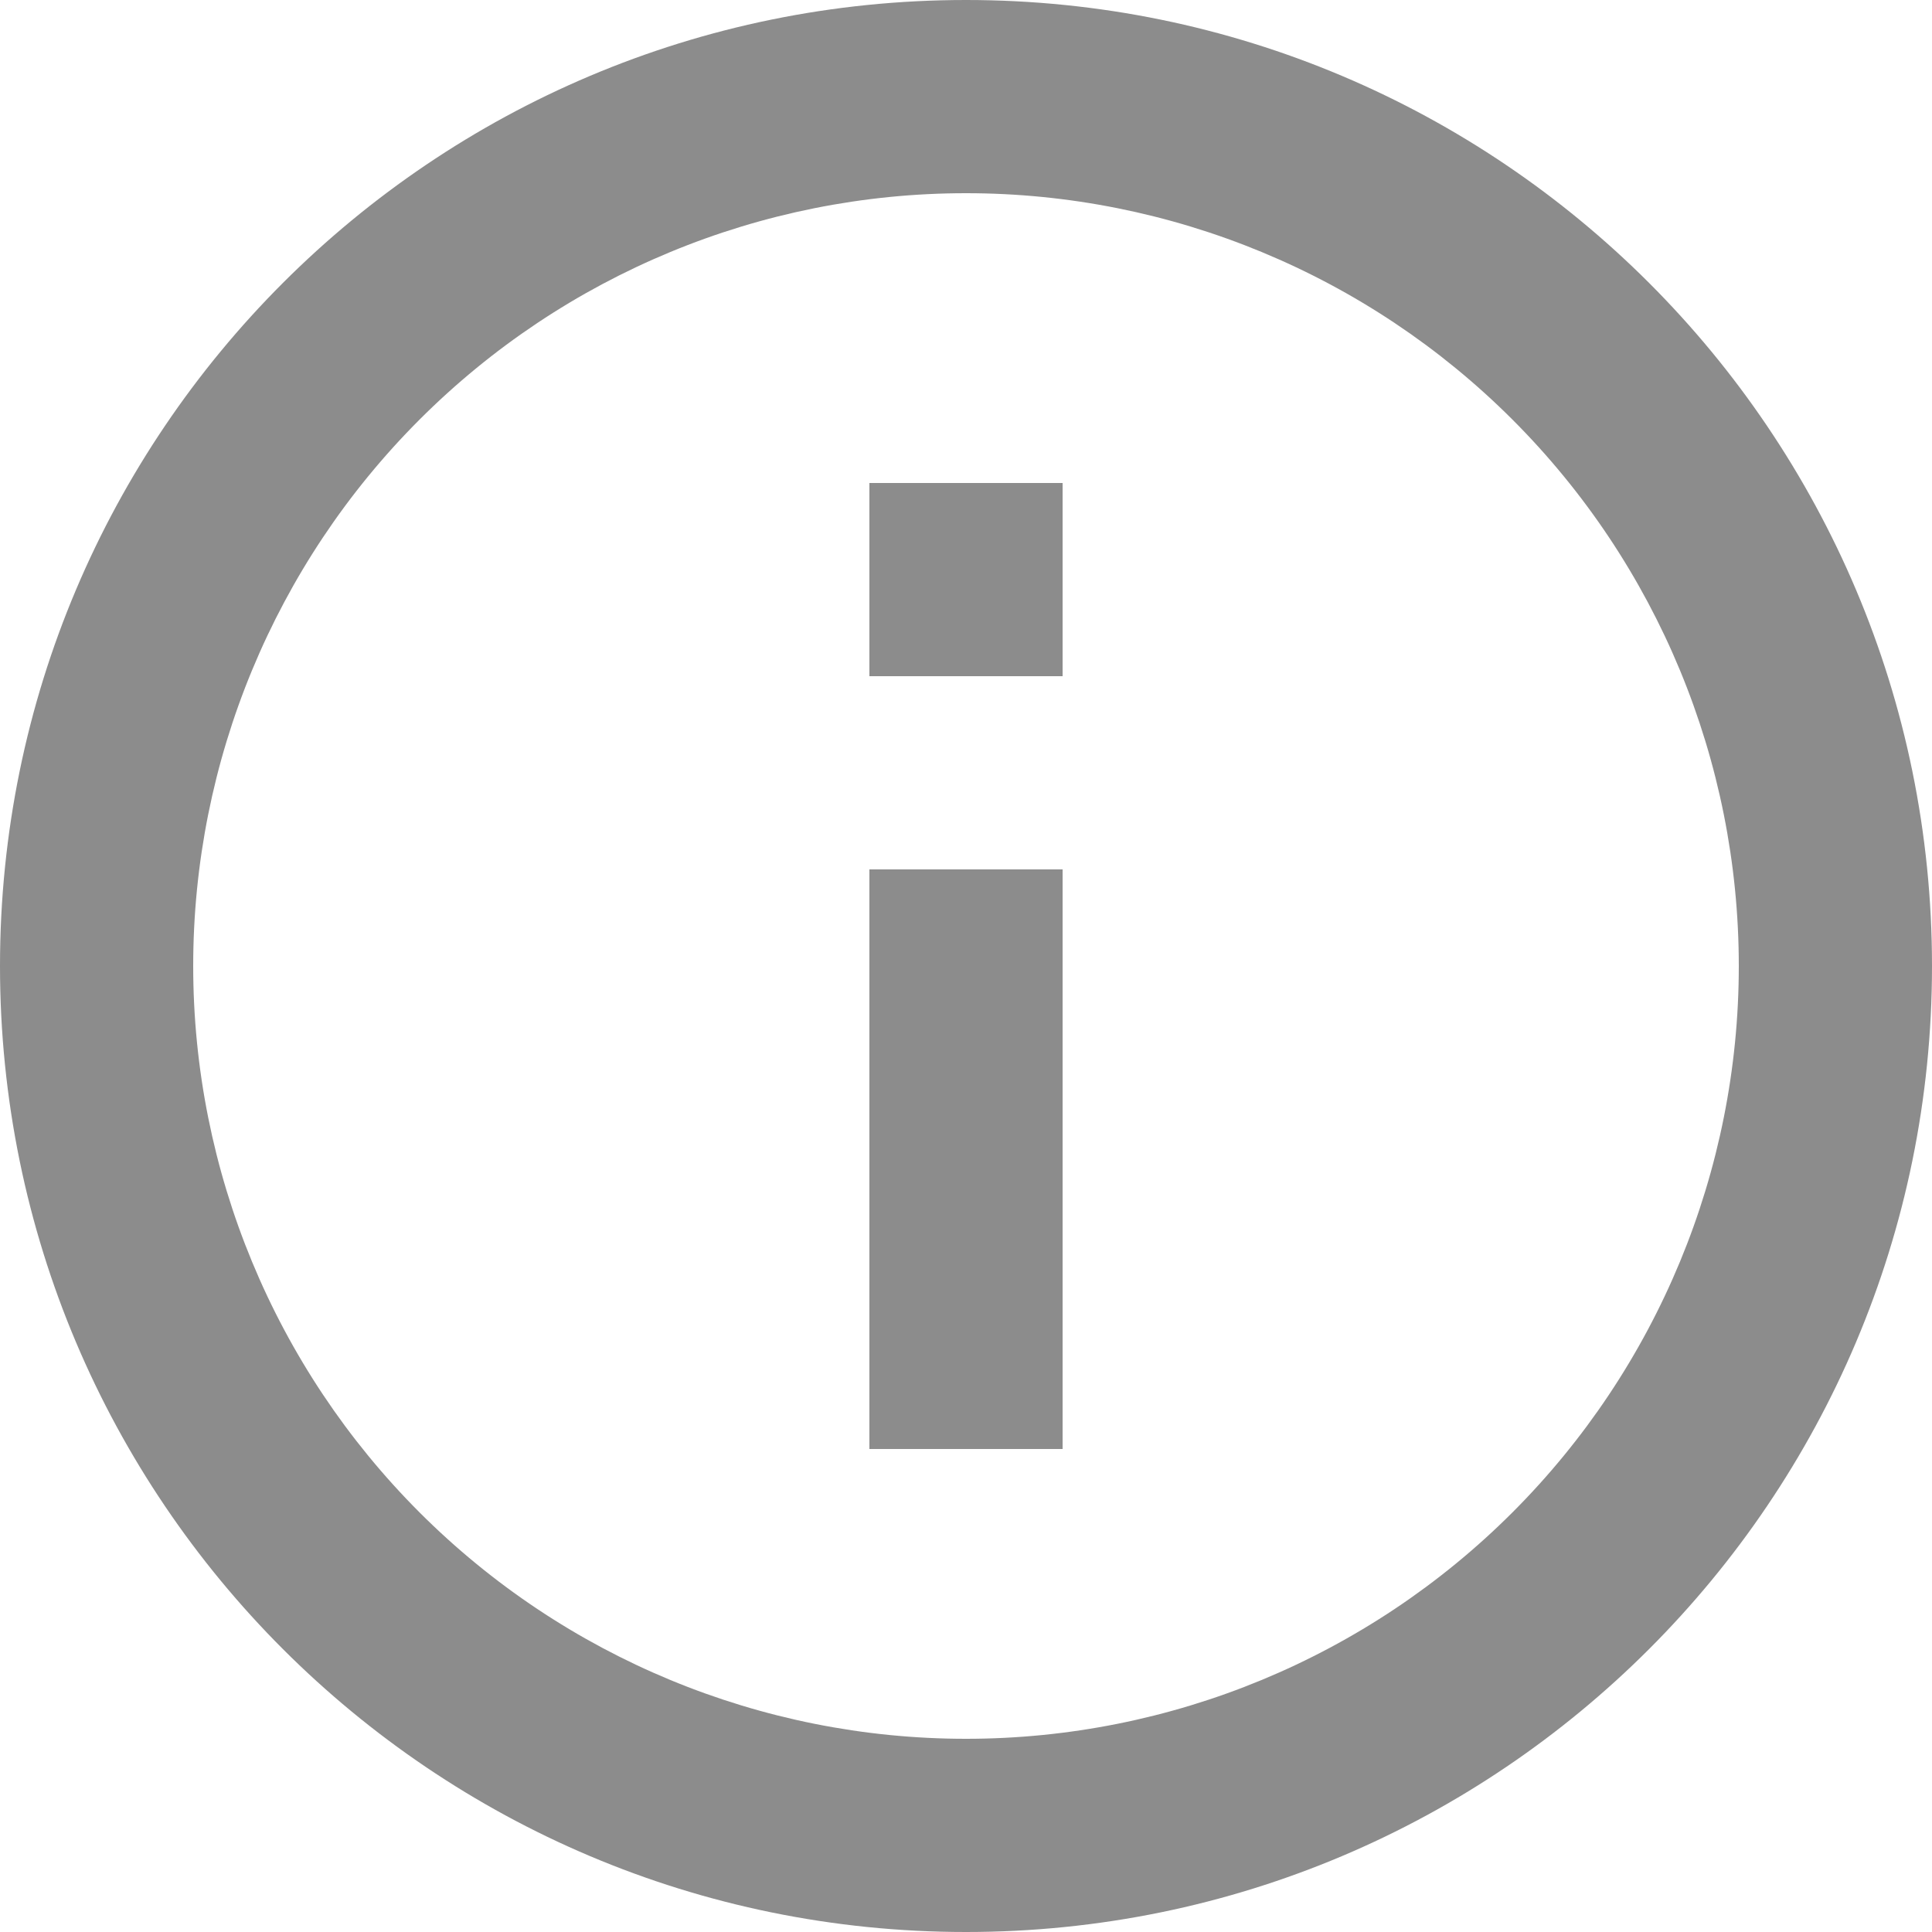
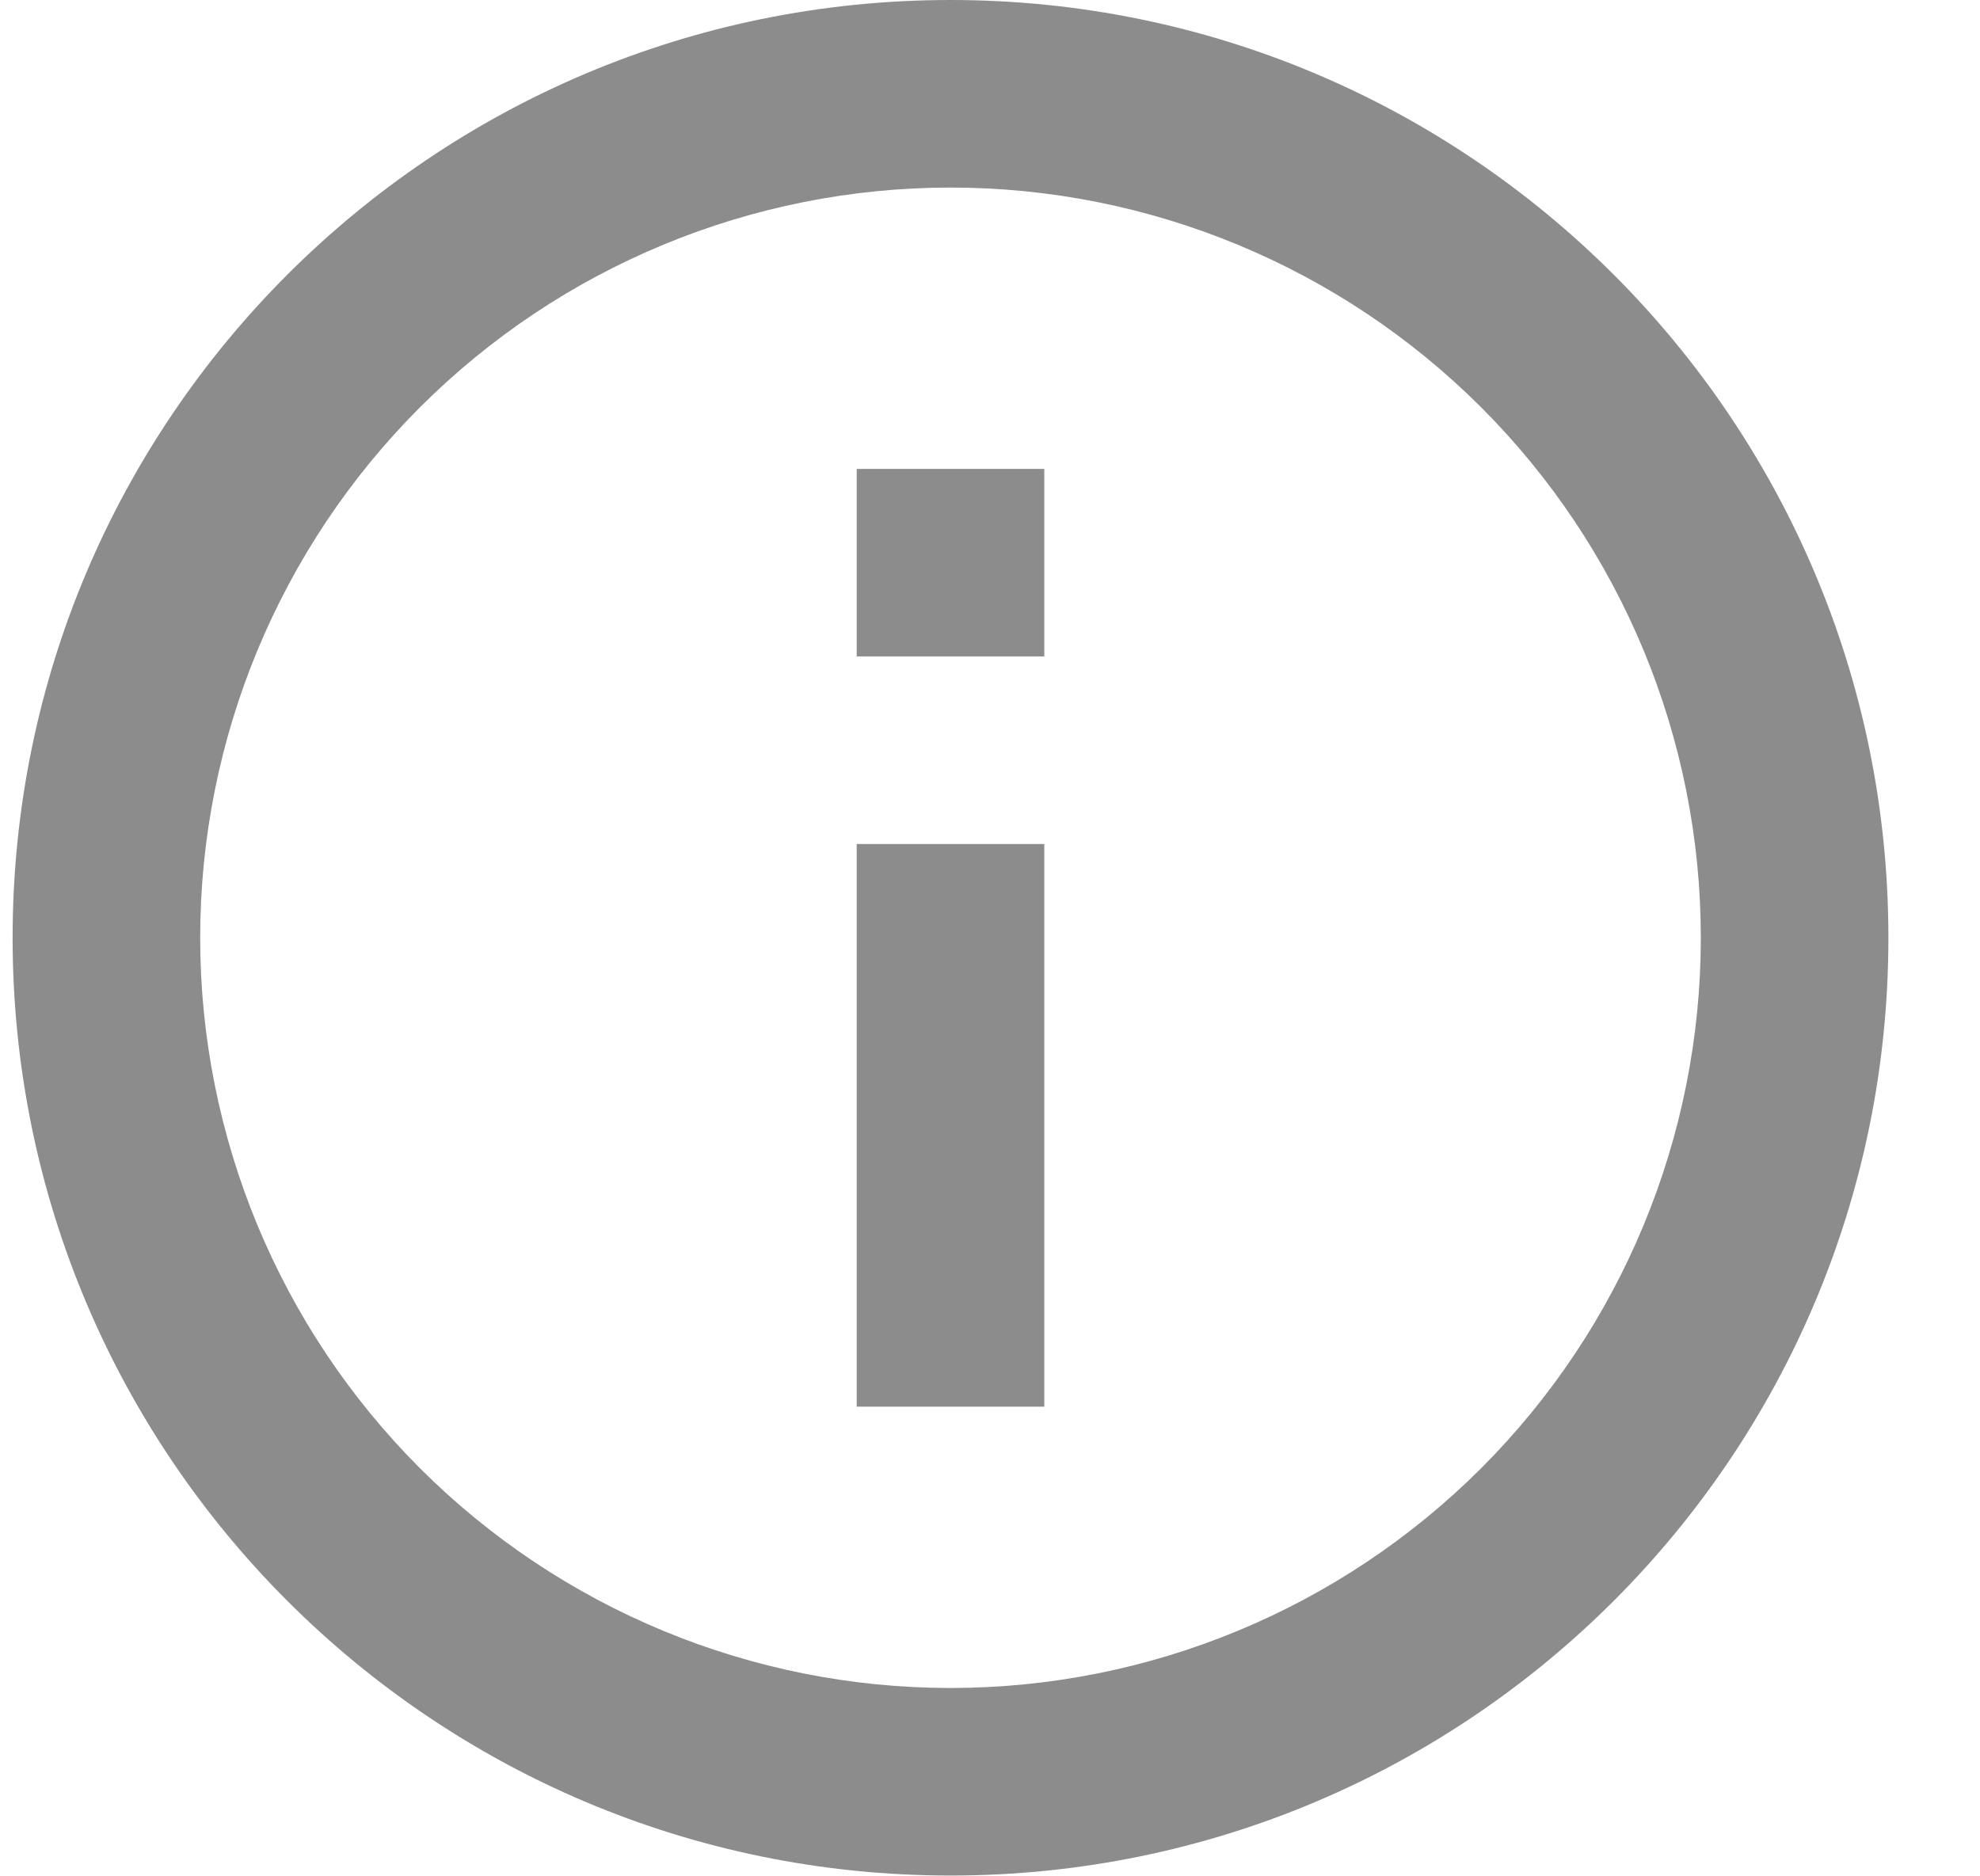
- <svg xmlns="http://www.w3.org/2000/svg" width="18" height="18" viewBox="0 0 18 18" fill="none">
-   <path d="M9 18C4.029 18 0 13.971 0 9C0 4.029 4.029 0 9 0C13.971 0 18 4.029 18 9C18 13.971 13.971 18 9 18ZM9 16.2C10.91 16.2 12.741 15.441 14.091 14.091C15.441 12.741 16.2 10.91 16.2 9C16.2 7.09 15.441 5.259 14.091 3.909C12.741 2.559 10.91 1.8 9 1.8C7.09 1.8 5.259 2.559 3.909 3.909C2.559 5.259 1.8 7.09 1.8 9C1.8 10.91 2.559 12.741 3.909 14.091C5.259 15.441 7.09 16.2 9 16.2V16.2ZM8.1 4.5H9.9V6.3H8.1V4.5ZM8.1 8.1H9.9V13.5H8.1V8.1Z" fill="black" fill-opacity="0.45" />
+ <svg xmlns="http://www.w3.org/2000/svg" width="19" height="18" viewBox="0 0 19 18" fill="none">
+   <path d="M9.121 18C4.151 18 0.121 13.971 0.121 9C0.121 4.029 4.151 0 9.121 0C14.092 0 18.121 4.029 18.121 9C18.121 13.971 14.092 18 9.121 18ZM9.121 16.2C11.031 16.2 12.862 15.441 14.213 14.091C15.563 12.741 16.321 10.91 16.321 9C16.321 7.09 15.563 5.259 14.213 3.909C12.862 2.559 11.031 1.8 9.121 1.8C7.212 1.8 5.38 2.559 4.03 3.909C2.68 5.259 1.921 7.09 1.921 9C1.921 10.91 2.68 12.741 4.03 14.091C5.38 15.441 7.212 16.2 9.121 16.2V16.2ZM8.221 4.5H10.021V6.3H8.221V4.5ZM8.221 8.1H10.021V13.5H8.221V8.1Z" fill="black" fill-opacity="0.45" />
</svg>
